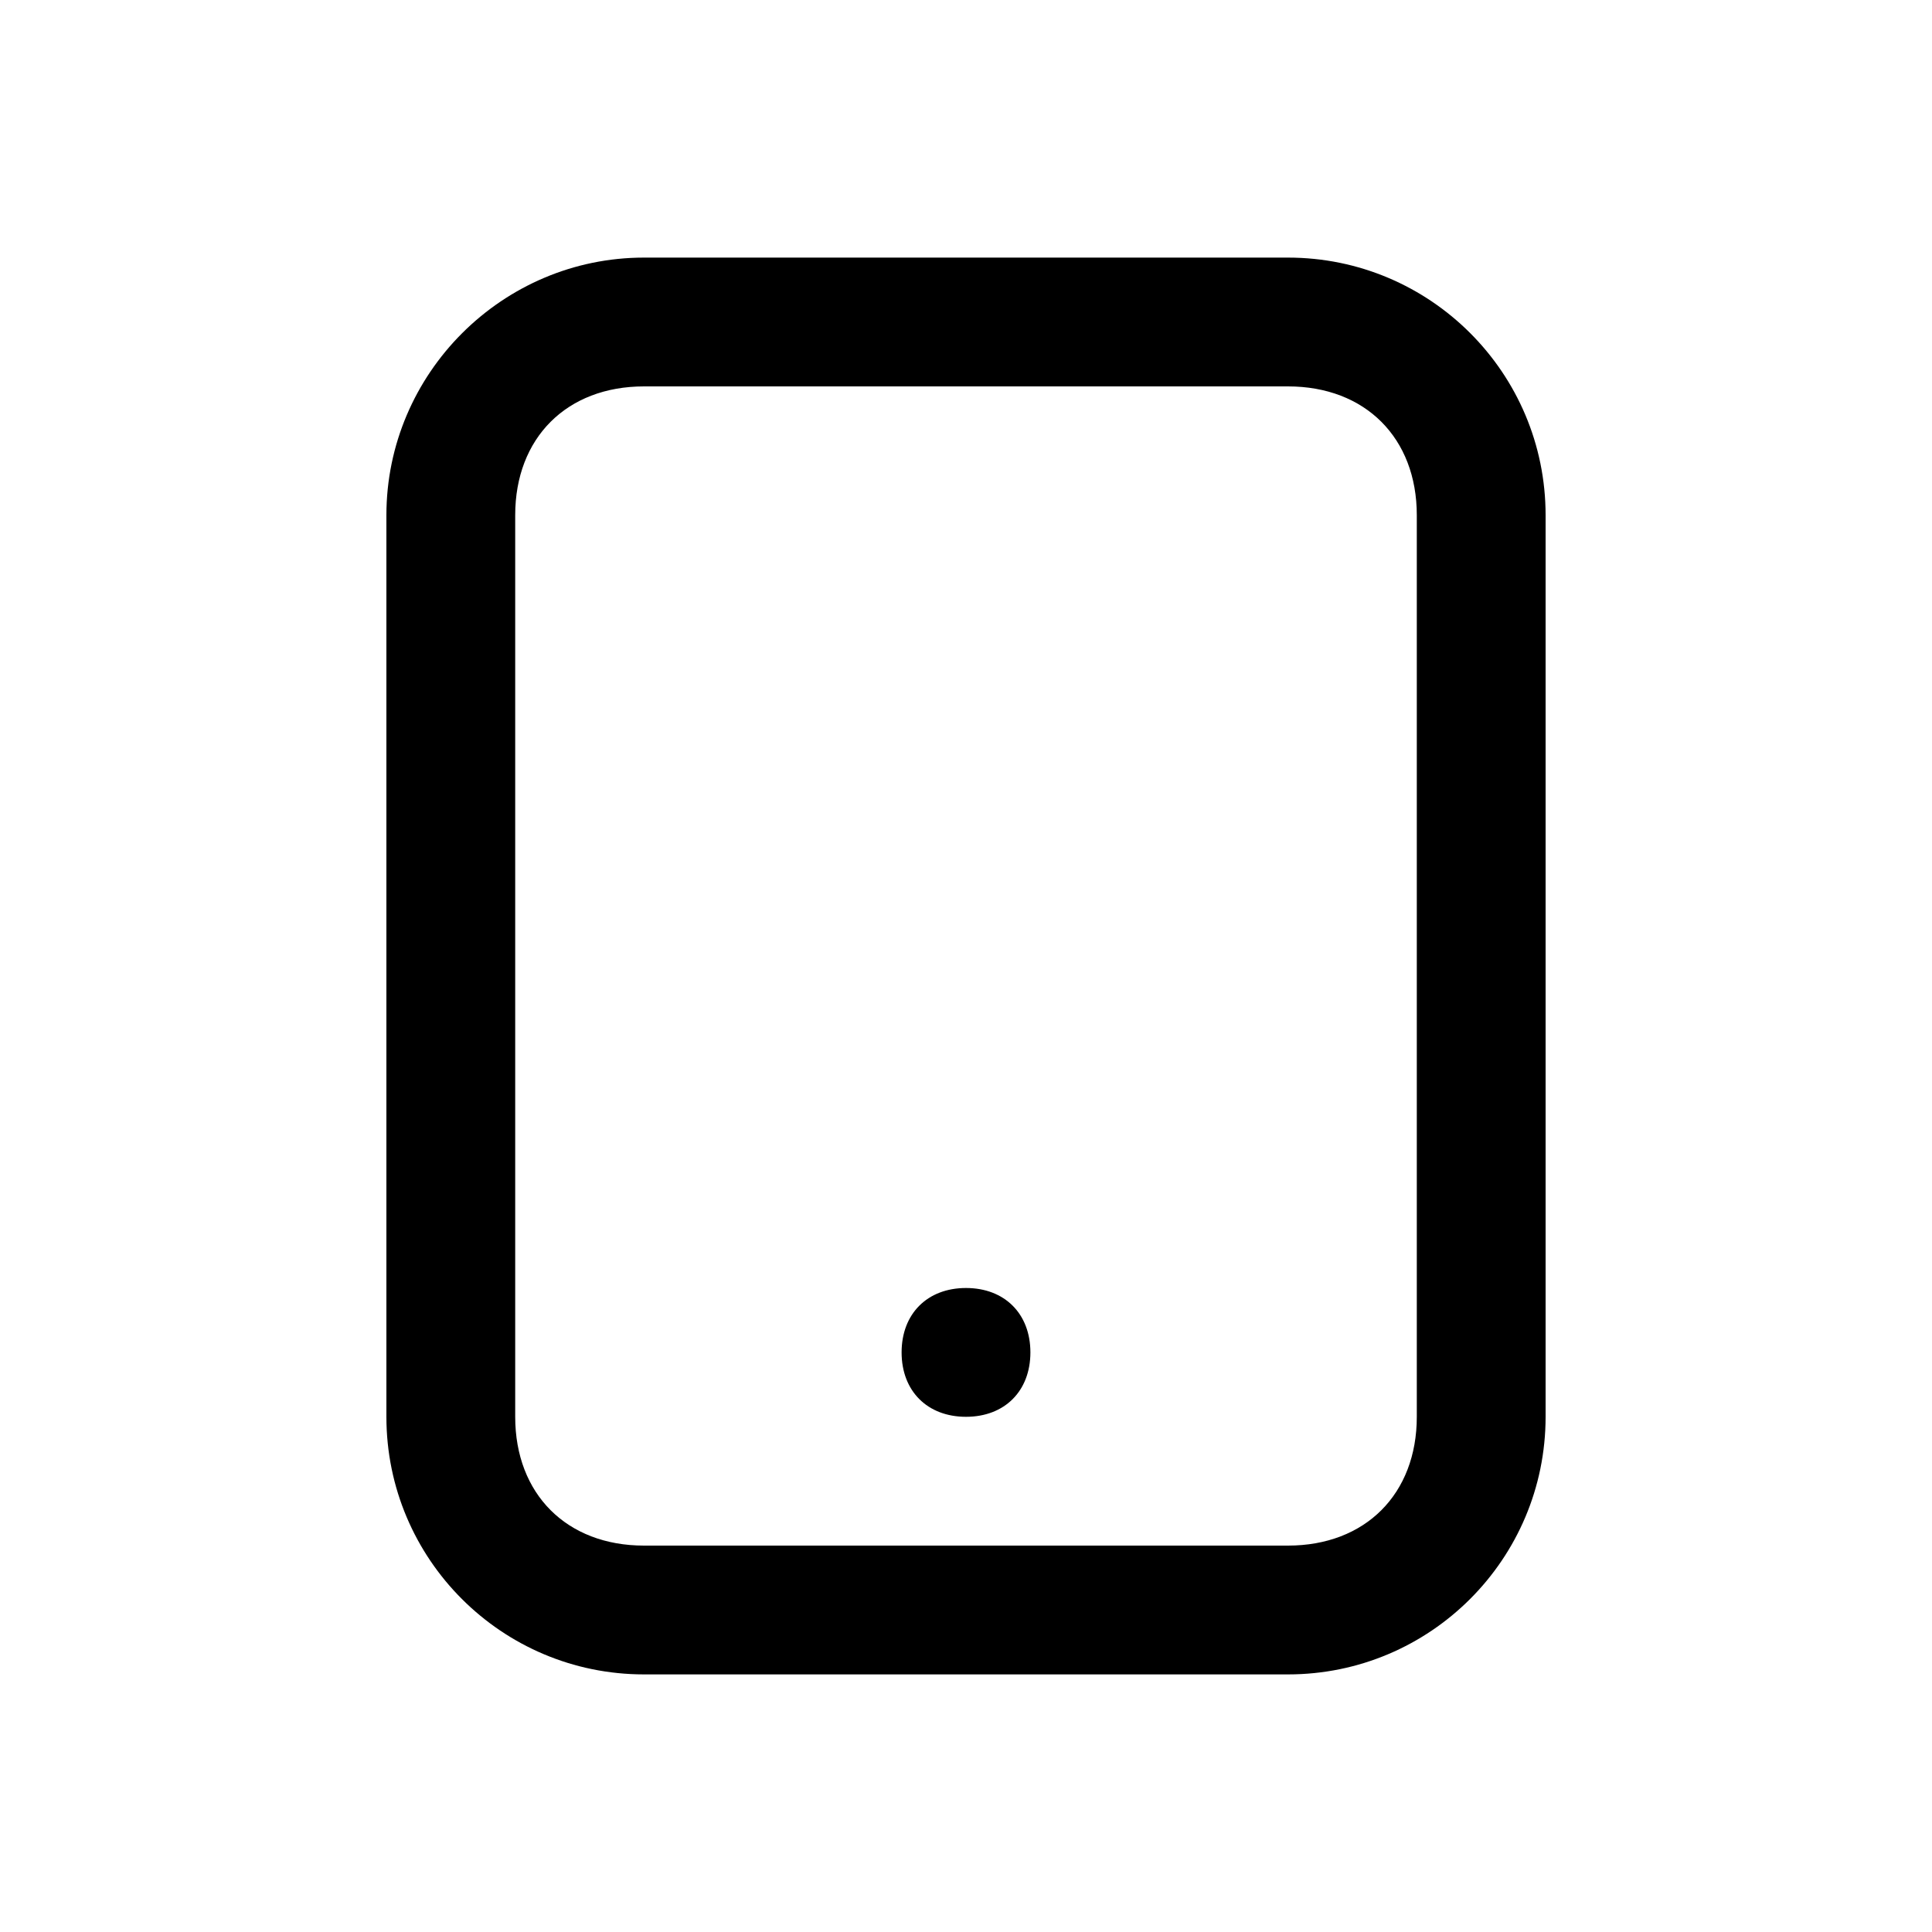
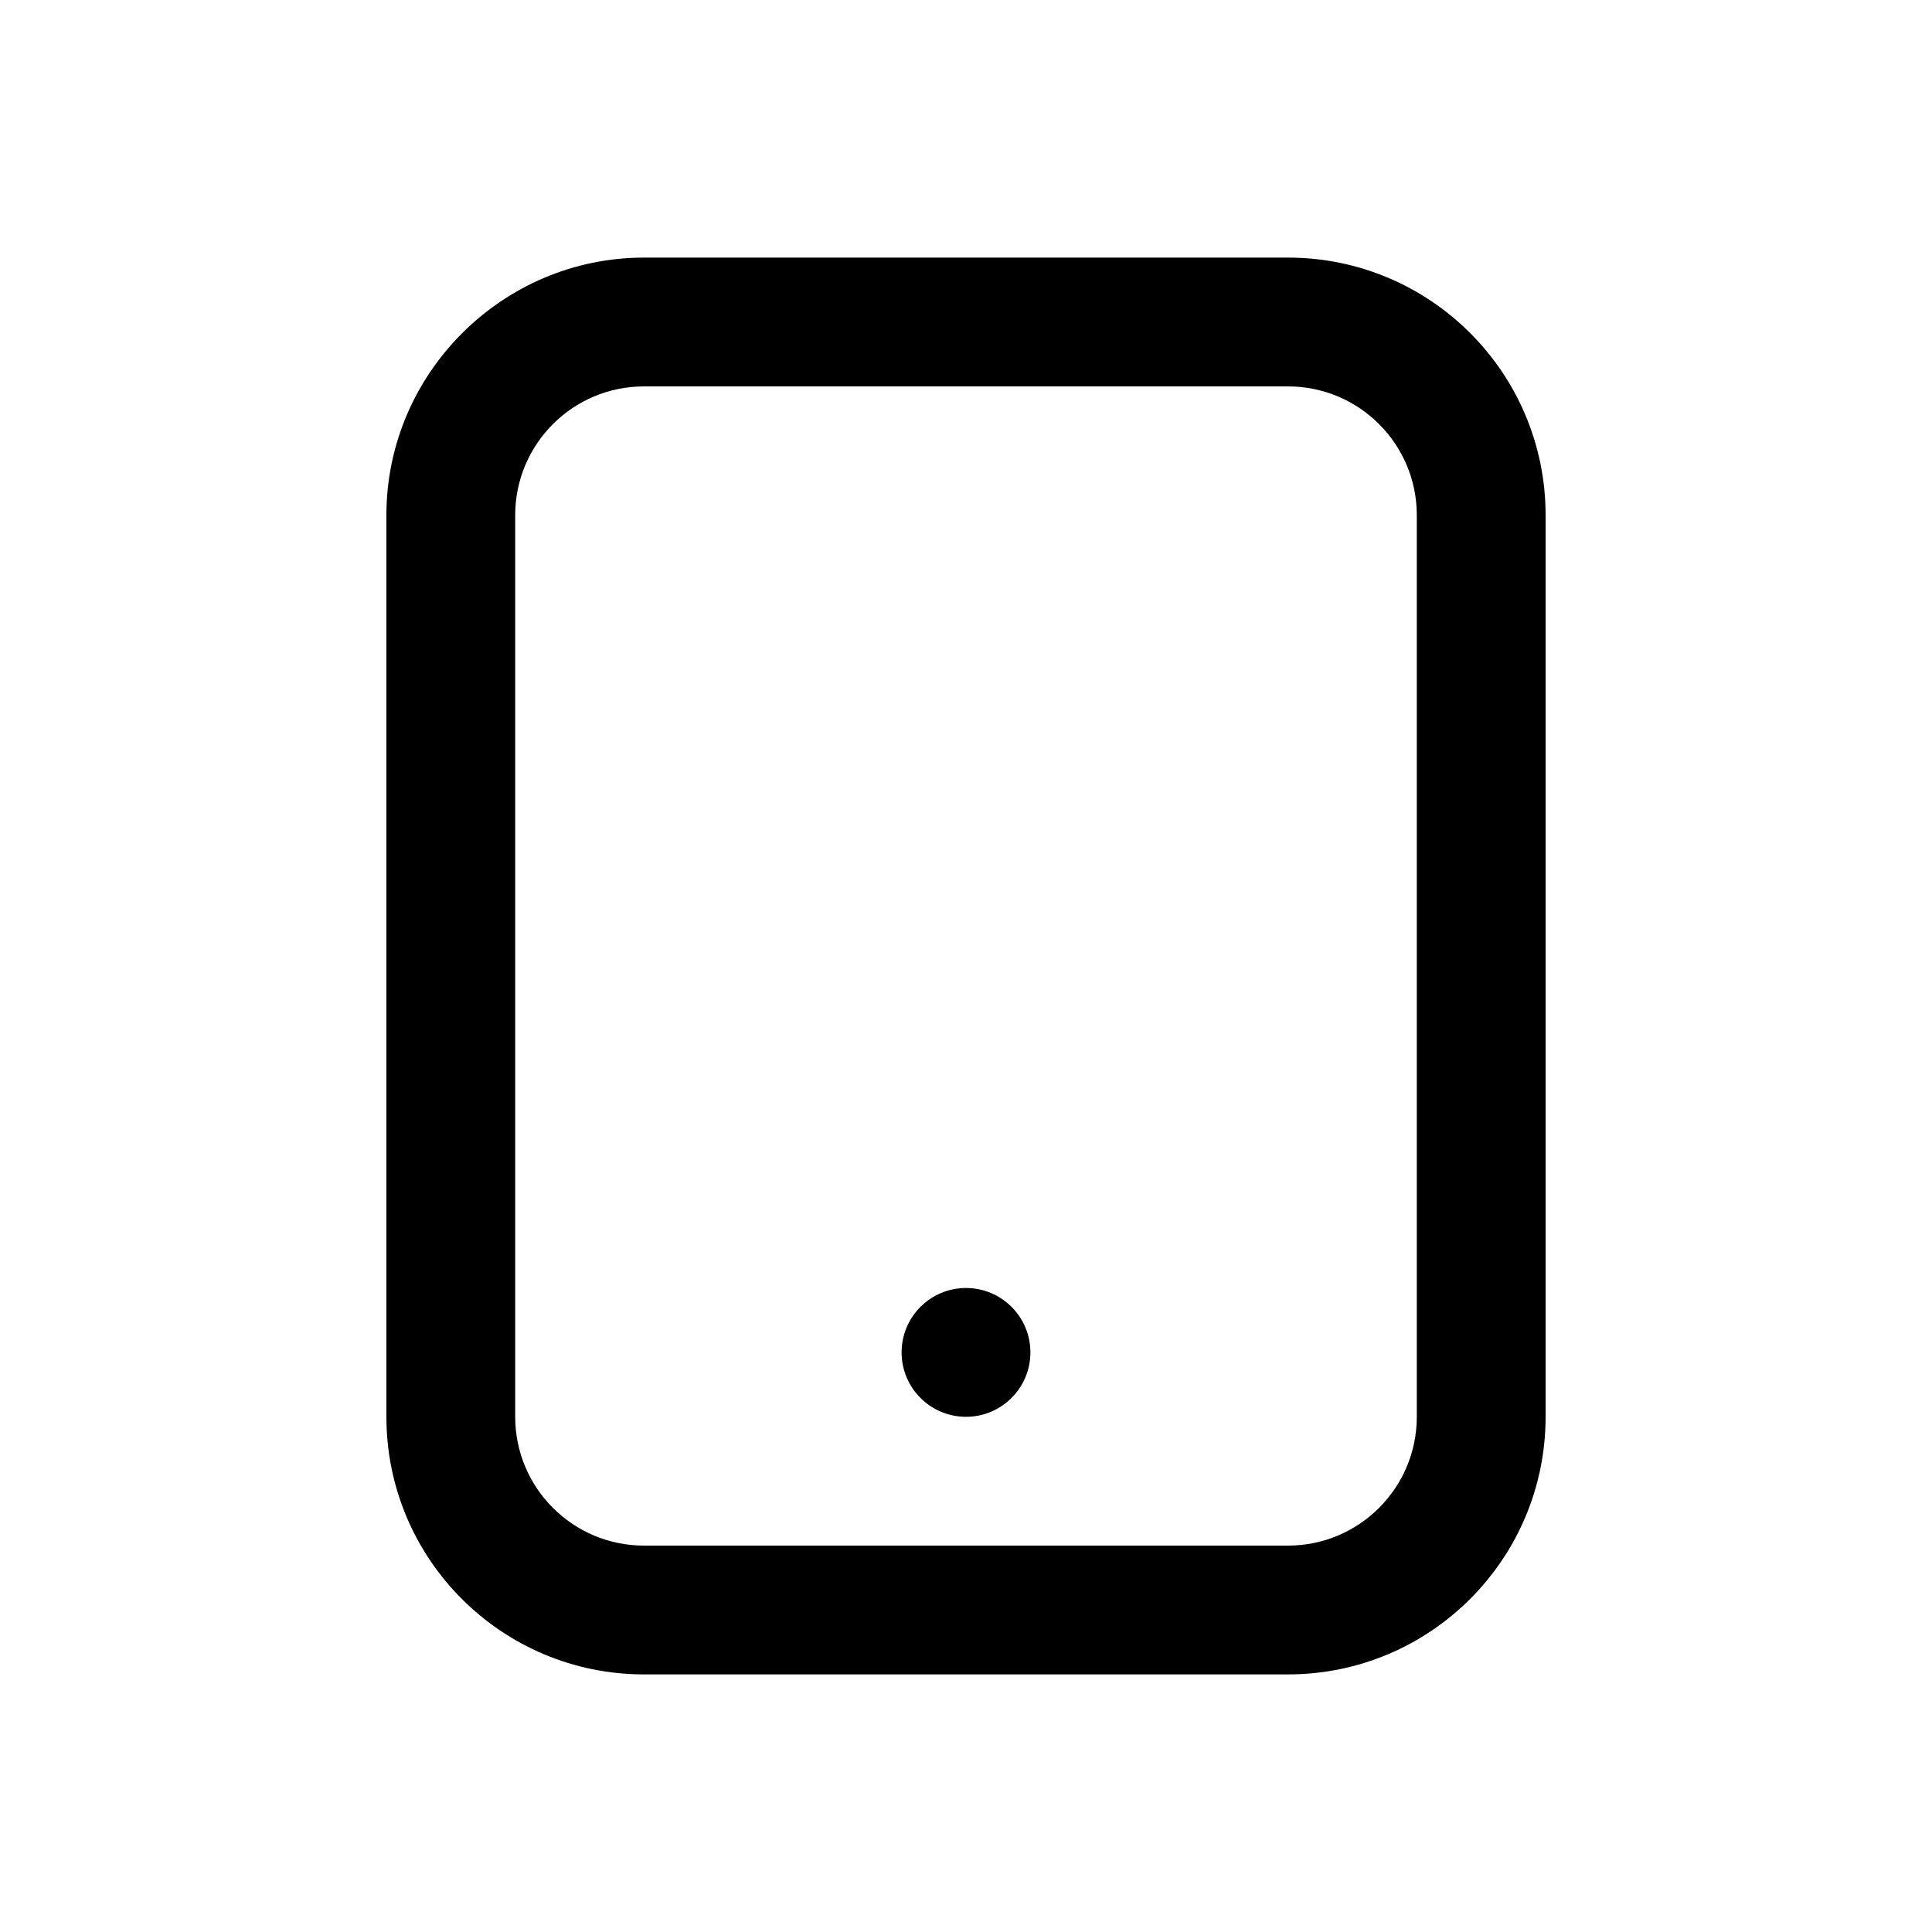
<svg xmlns="http://www.w3.org/2000/svg" viewBox="0 0 15 15">
-   <path d="M3 4c0-1.1.9-2 2-2h5a2 2 0 0 1 2 2v7a2 2 0 0 1-2 2H5a2 2 0 0 1-2-2V4zm1 0v7c0 .6.4 1 1 1h5c.6 0 1-.4 1-1V4c0-.6-.4-1-1-1H5c-.6 0-1 .4-1 1zm3.5 7c-.3 0-.5-.2-.5-.5s.2-.5.5-.5.5.2.5.5-.2.5-.5.5z" />
+   <path d="M3 4c0-1.1.9-2 2-2h5a2 2 0 0 1 2 2v7a2 2 0 0 1-2 2H5a2 2 0 0 1-2-2V4zm1 0v7a1 1 0 0 0 1 1h5a1 1 0 0 0 1-1V4a1 1 0 0 0-1-1H5a1 1 0 0 0-1 1zm3.5 7a.5.5 0 1 1 0-1 .5.5 0 0 1 0 1z" />
</svg>
